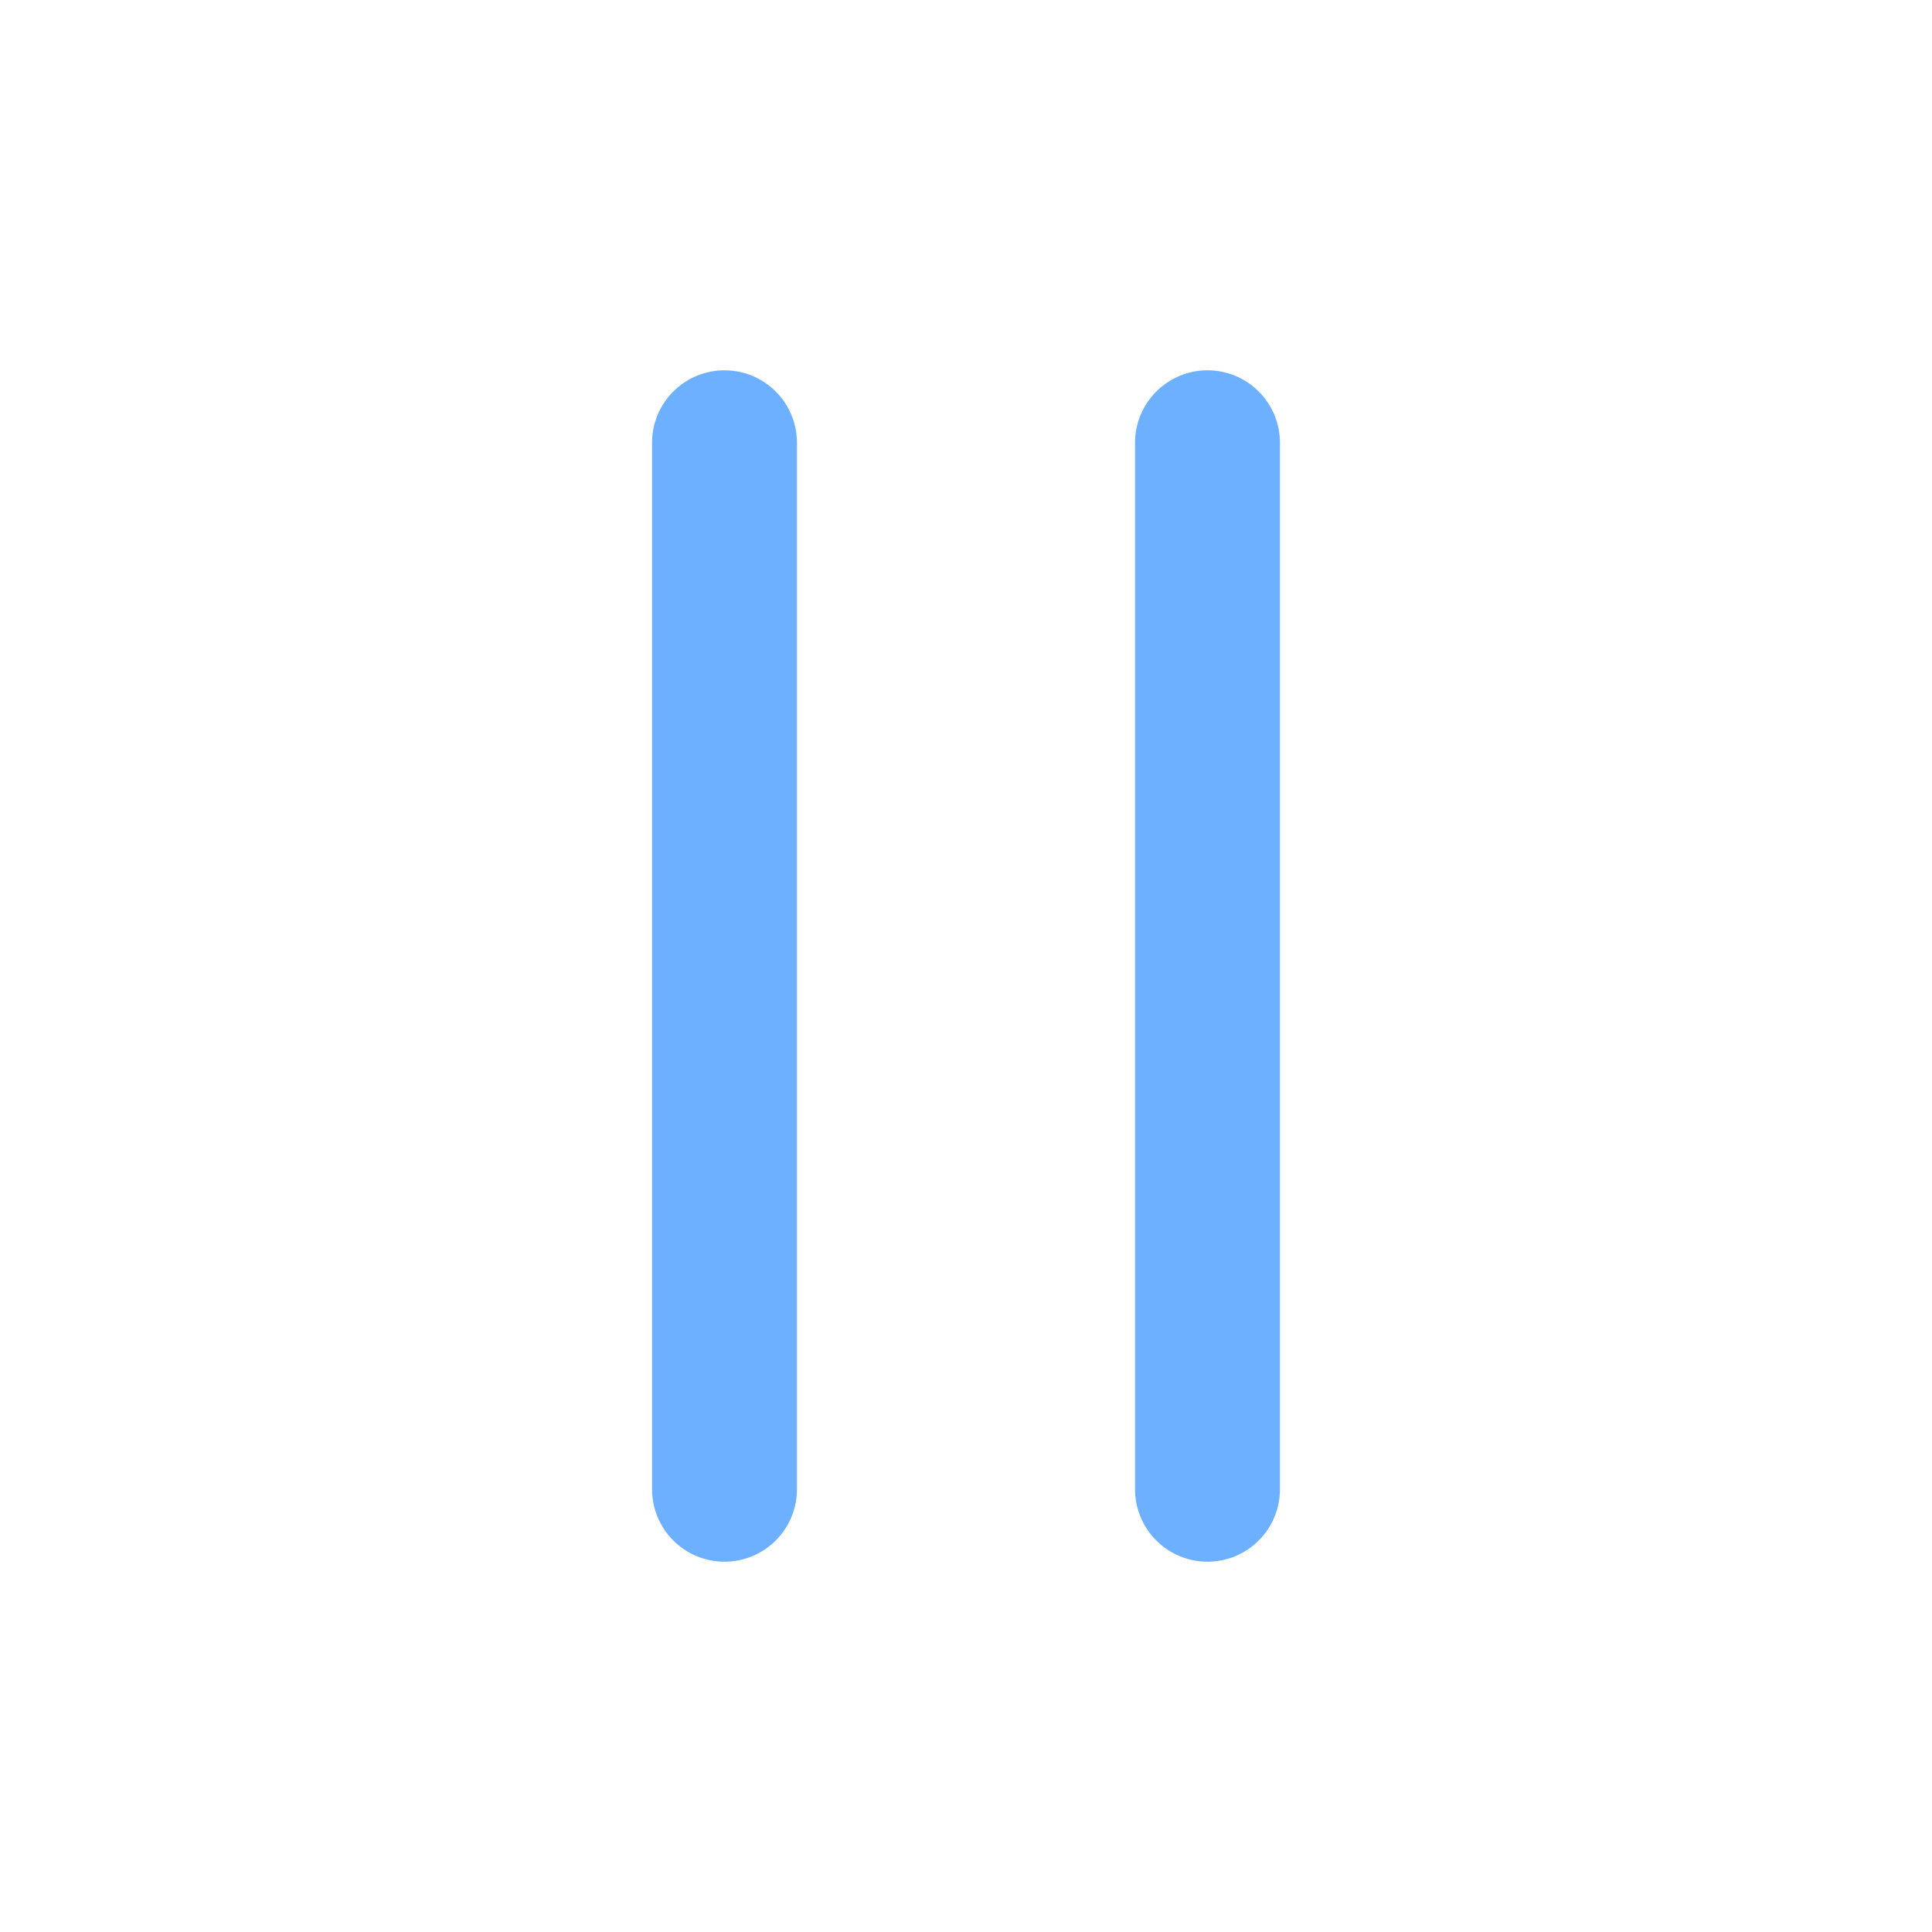
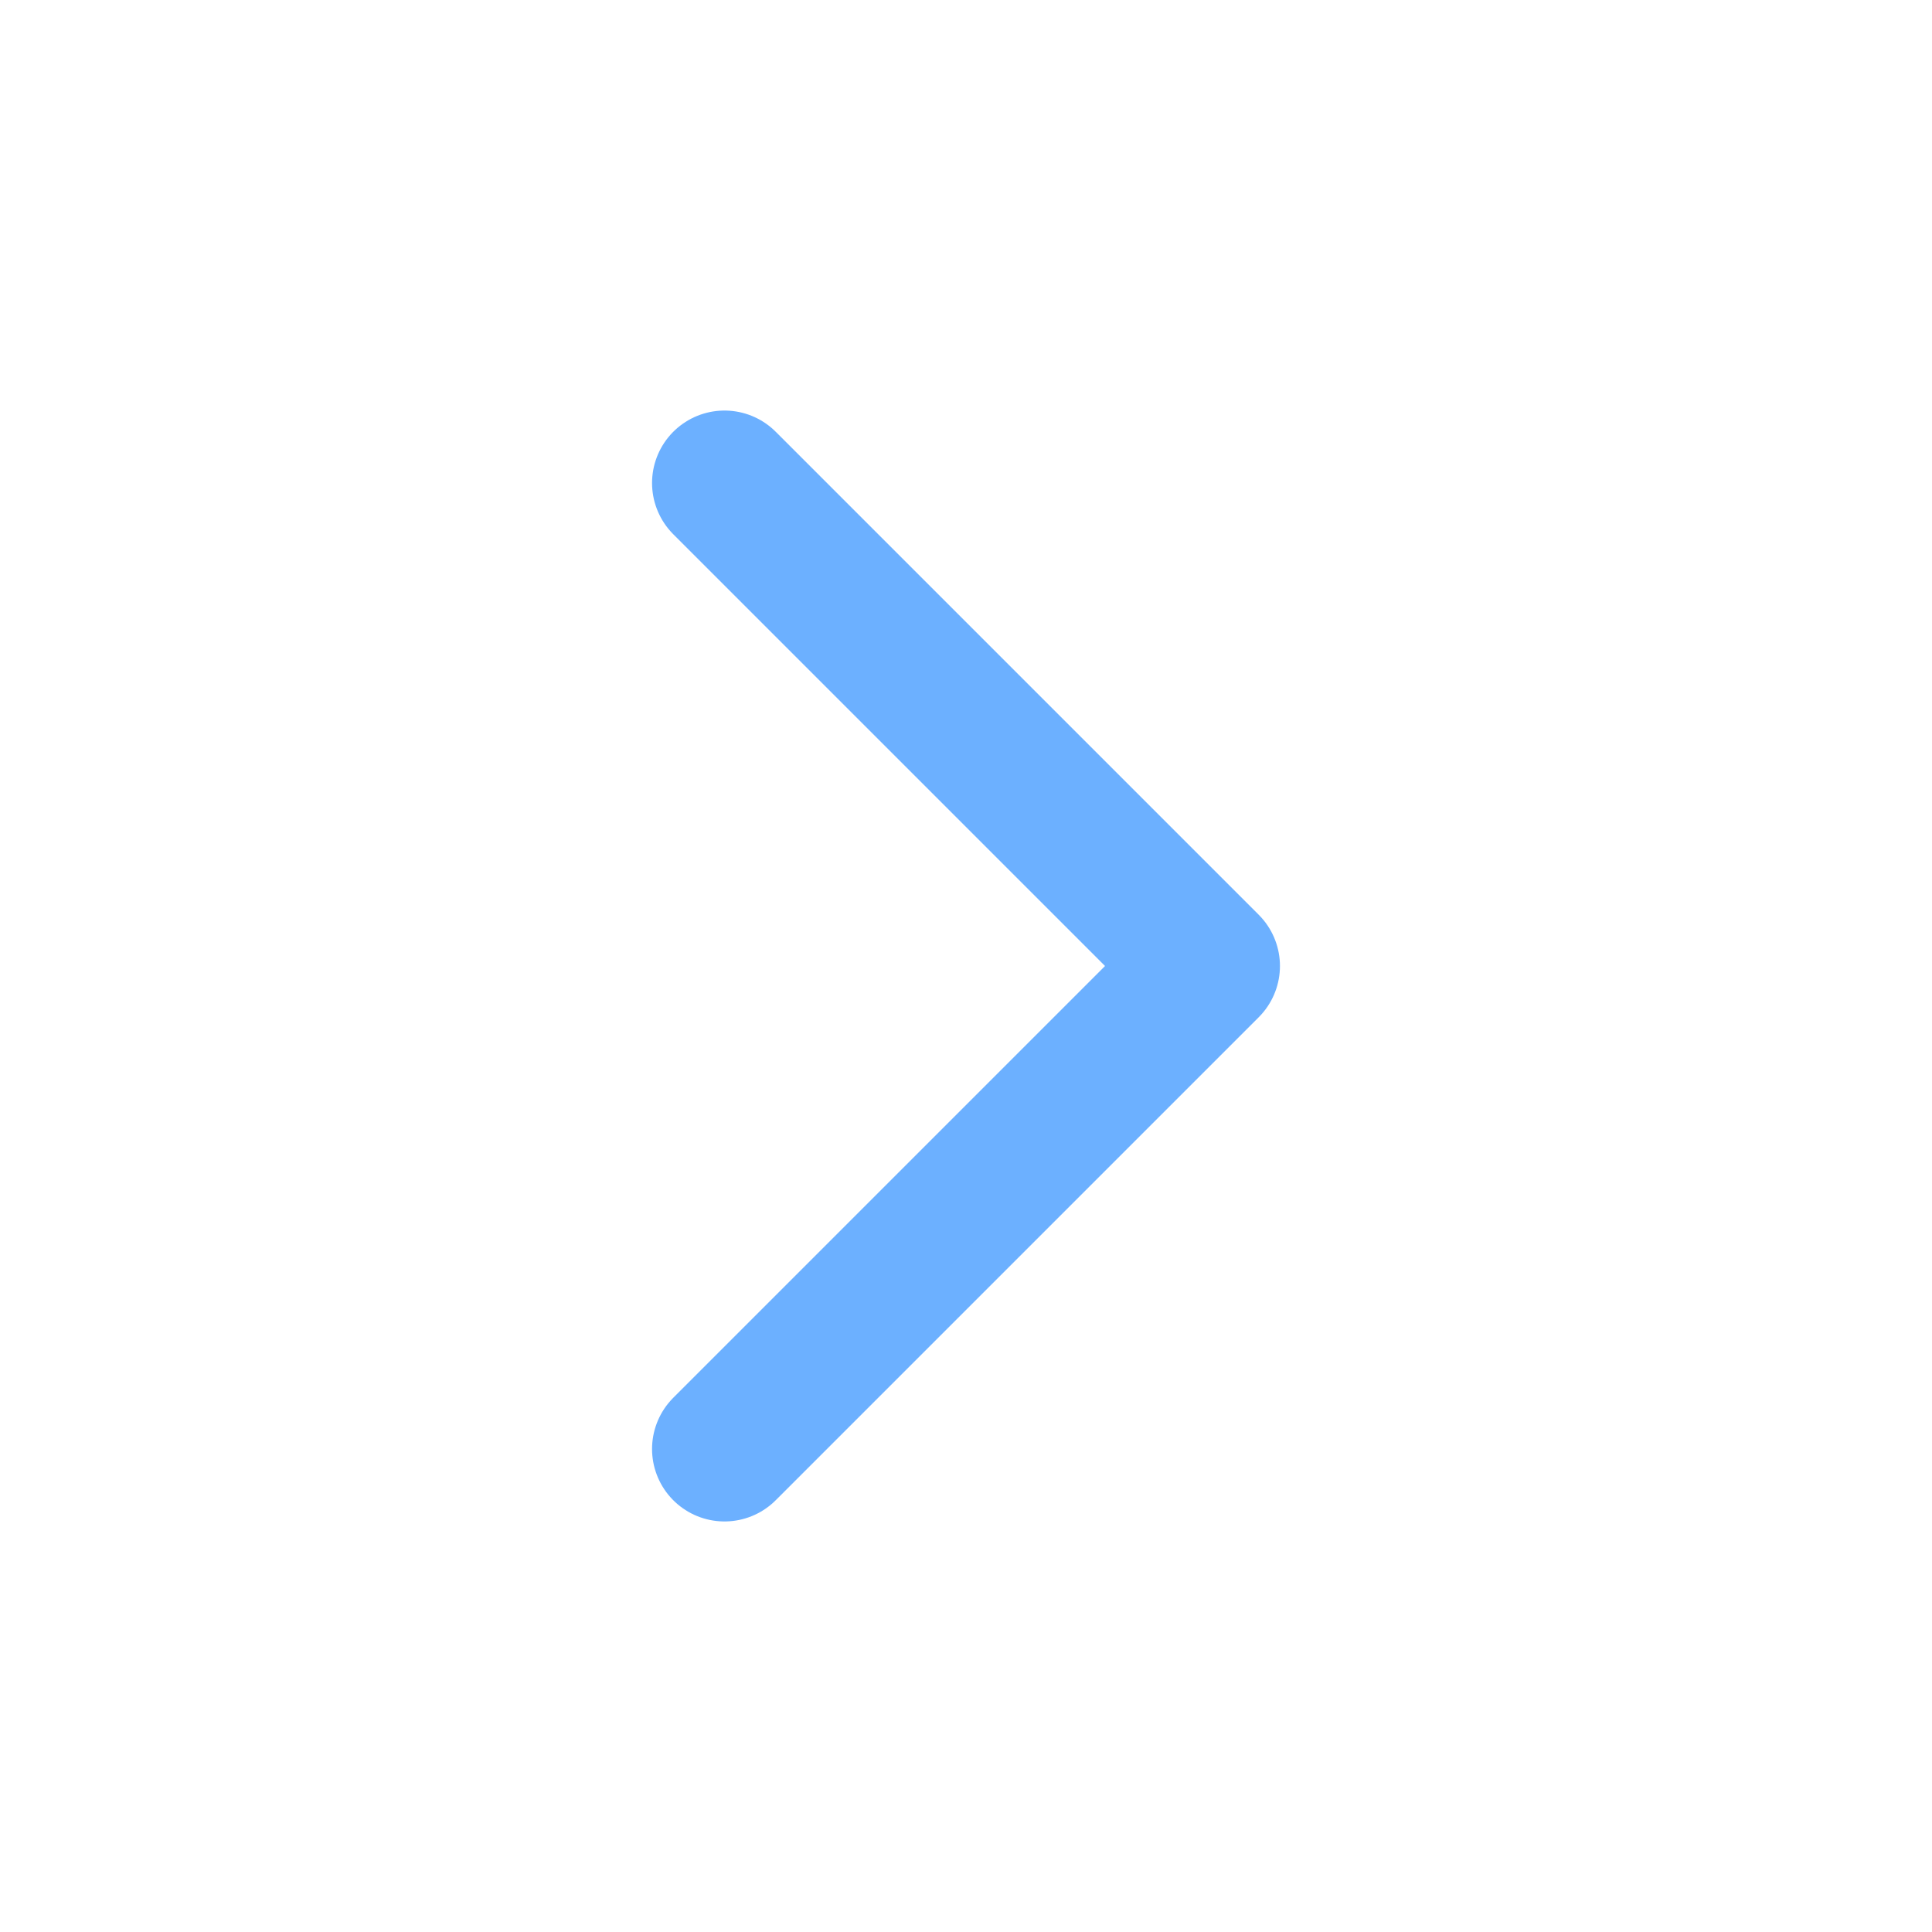
<svg xmlns="http://www.w3.org/2000/svg" fill="none" stroke="#6cb0ff" stroke-width="1.8" stroke-linecap="round" stroke-linejoin="round" width="20" height="20" viewBox="0 0 24 24">
-   <path d="M9 5.5v13M15 5.5v13" />
+   <path d="m9 6 6 6-6 6" />
</svg>
